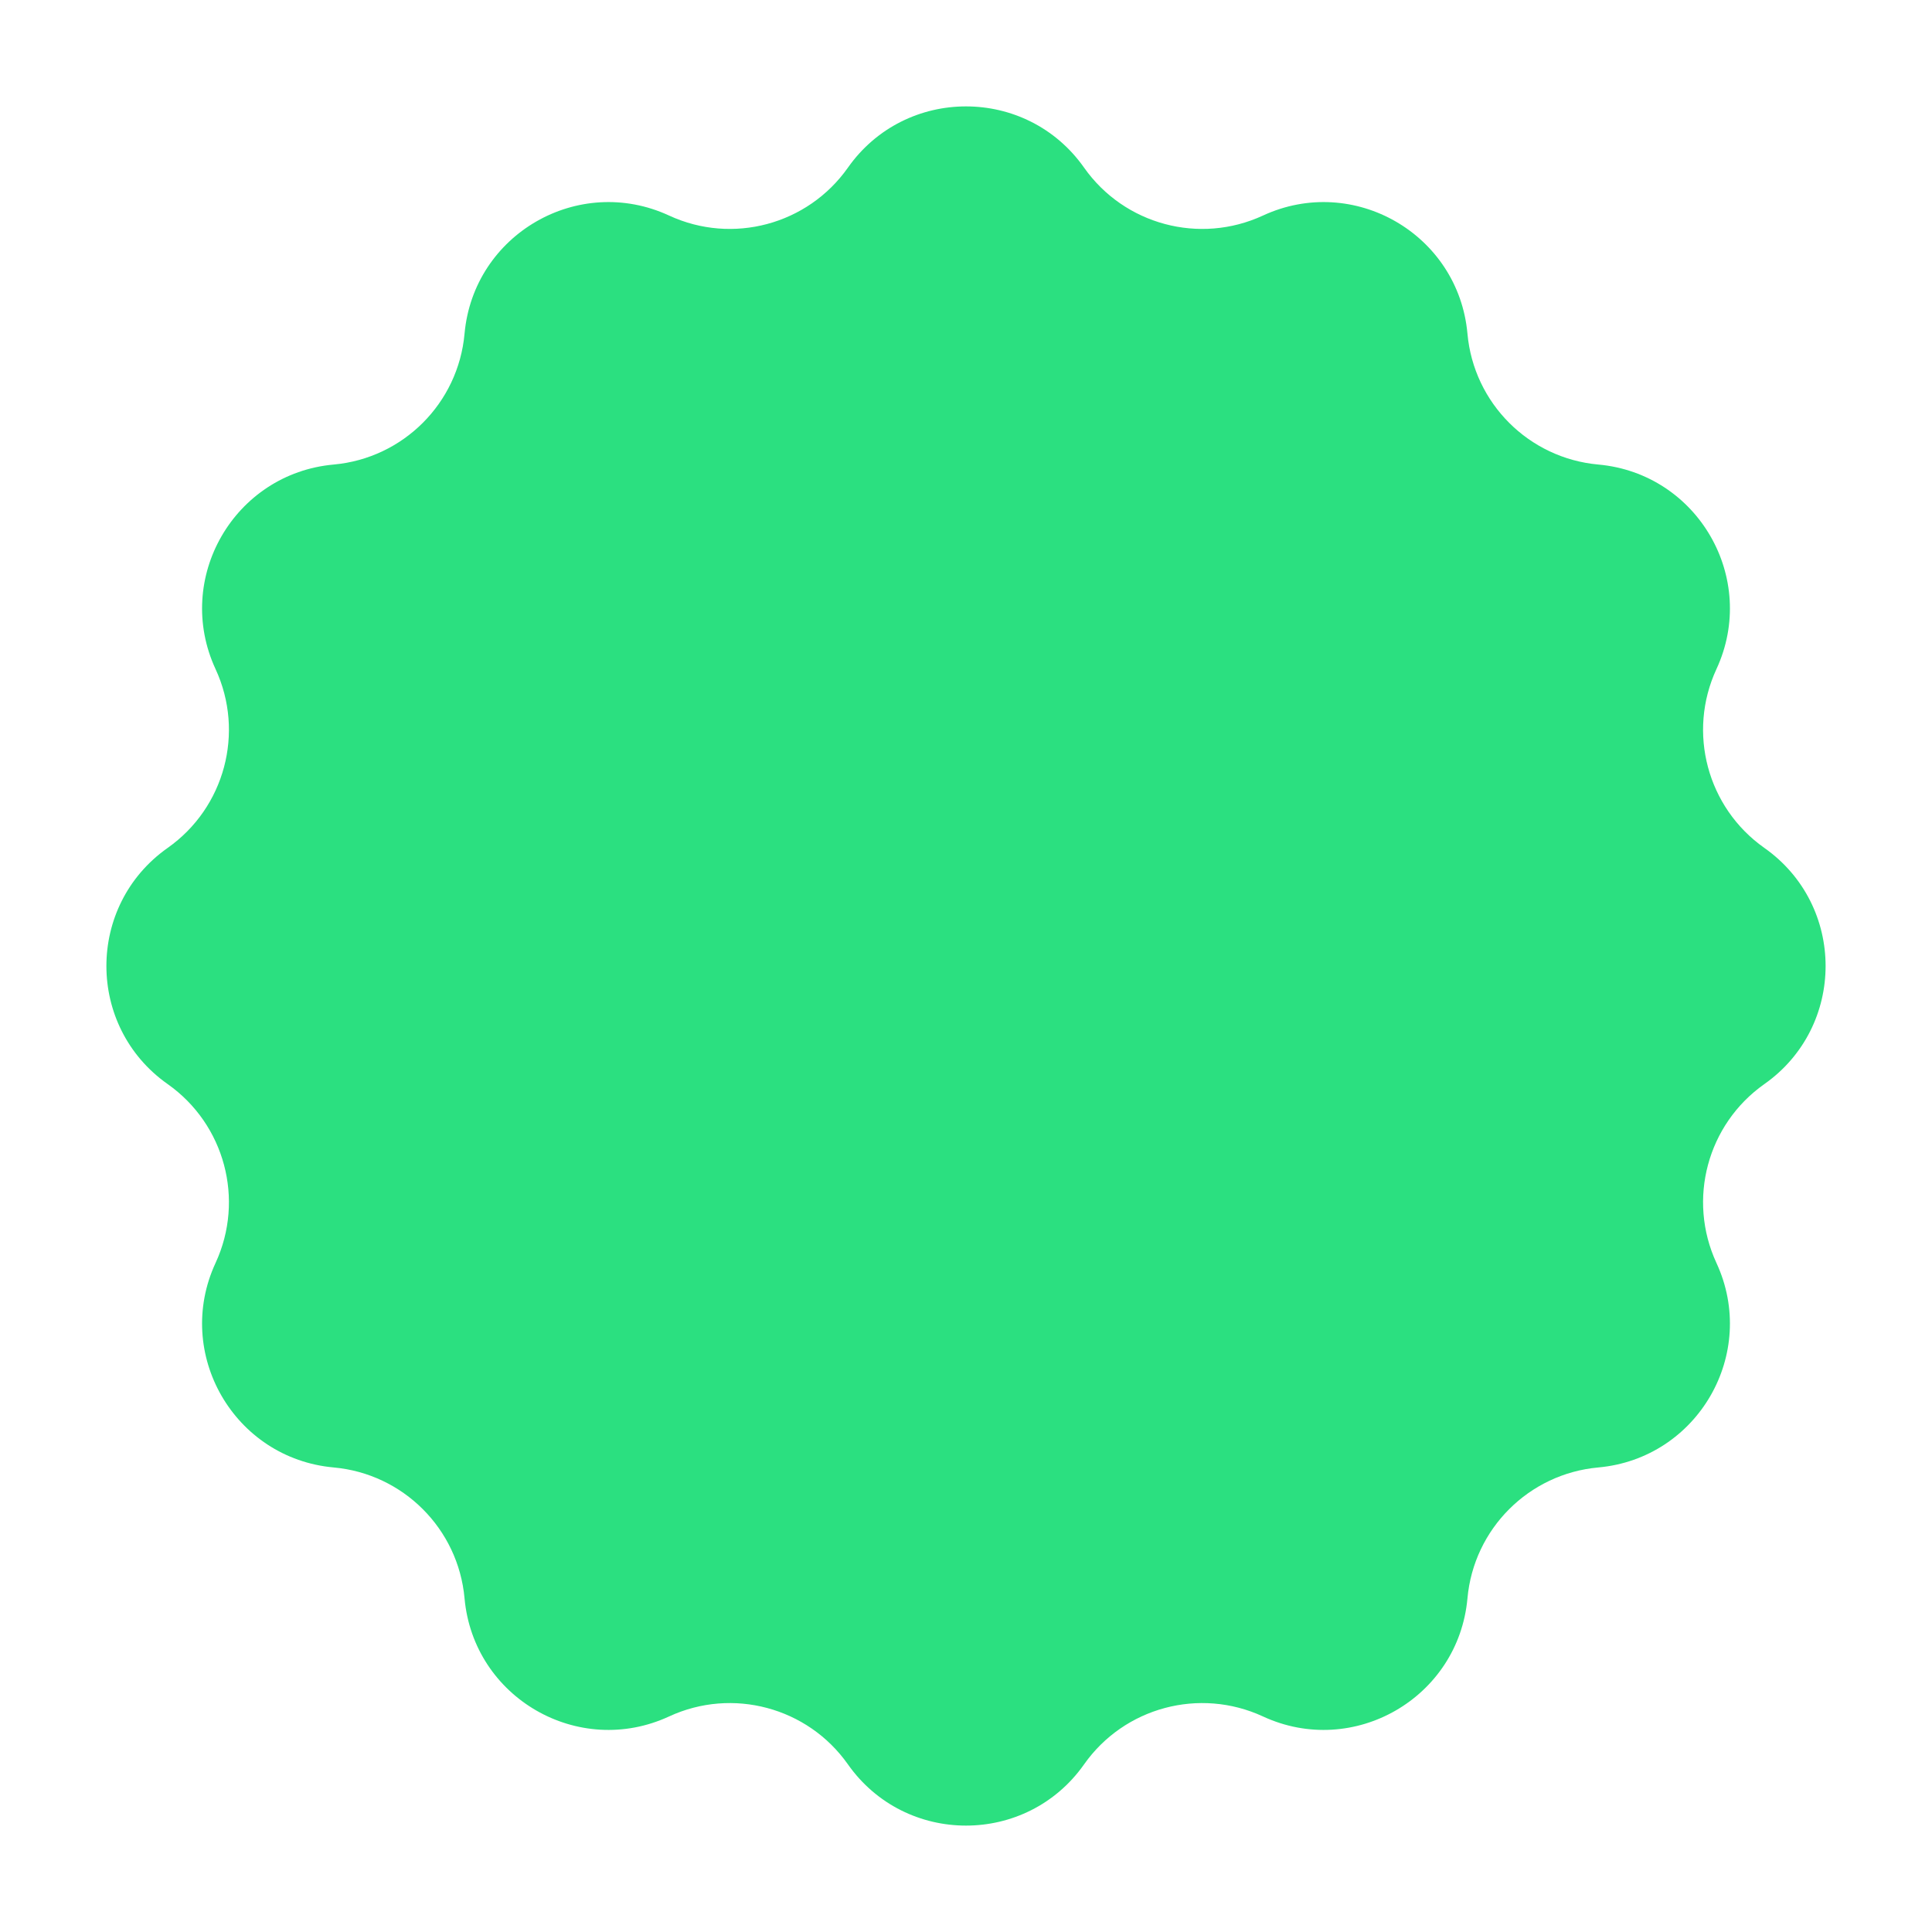
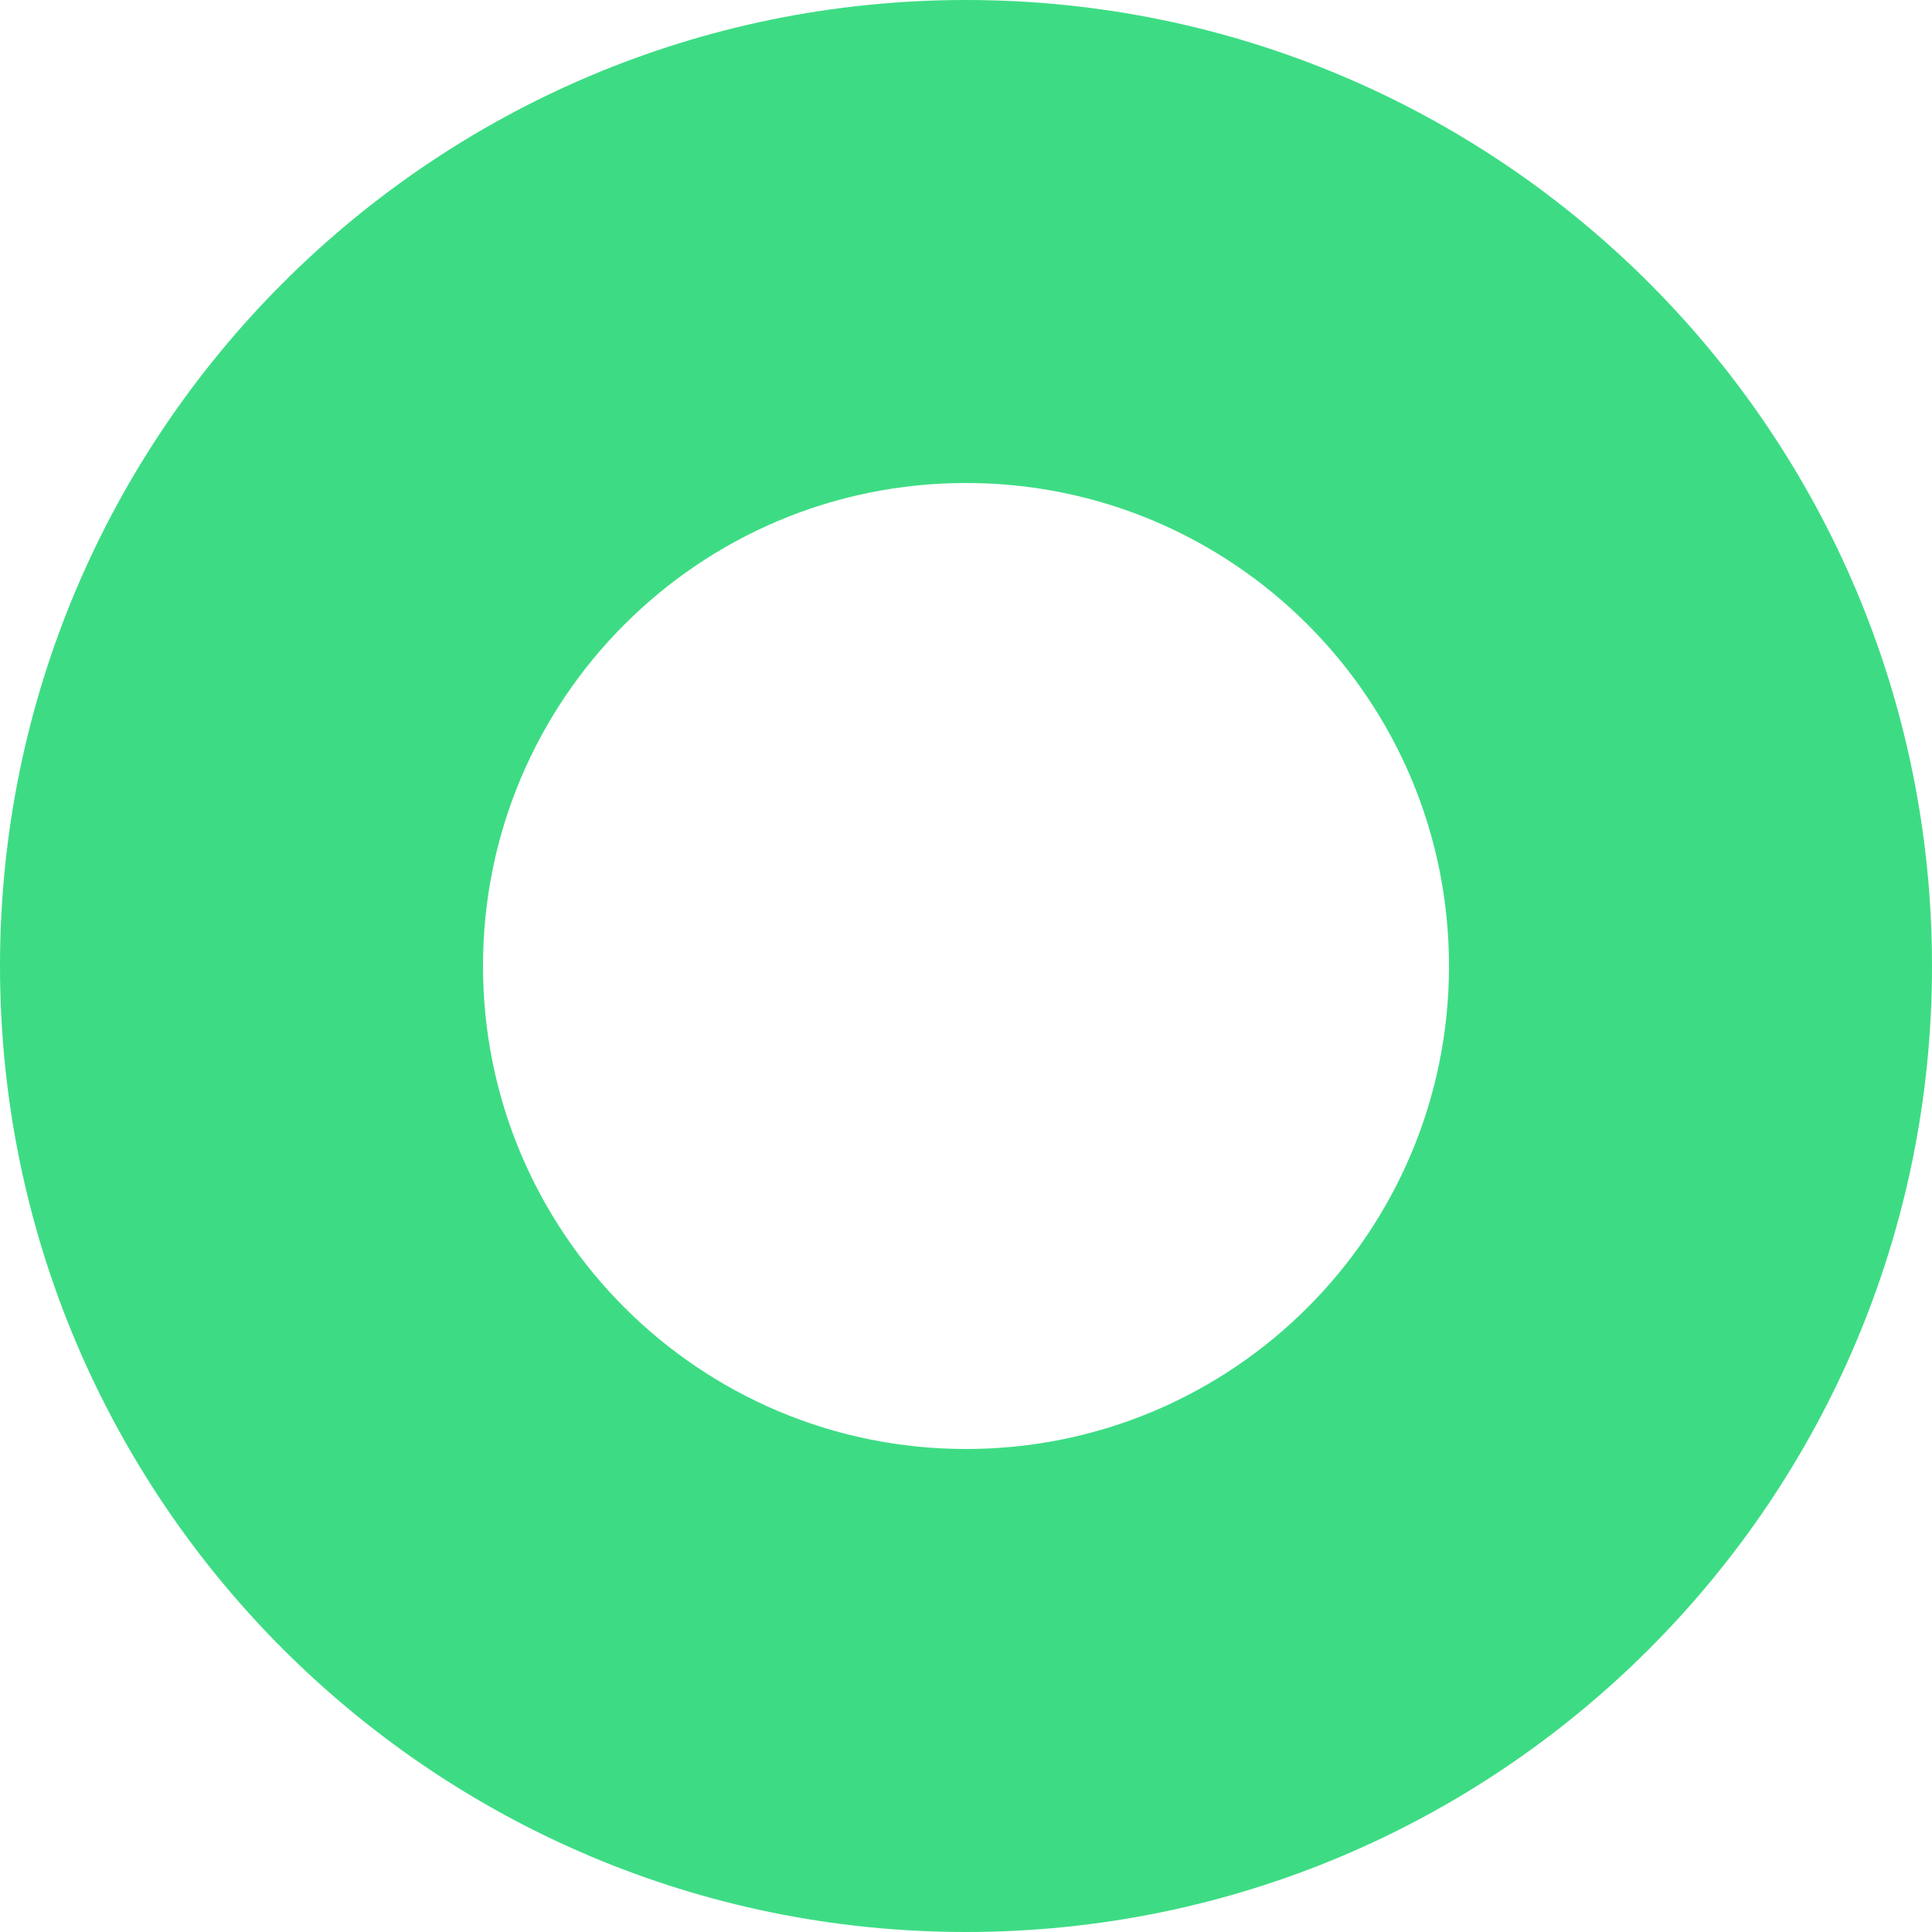
<svg xmlns="http://www.w3.org/2000/svg" width="38" height="38" viewBox="0 0 38 38" fill="none">
-   <path d="M16.677 3.298C17.809 1.691 20.191 1.691 21.323 3.298C22.114 4.42 23.594 4.816 24.84 4.24C26.623 3.414 28.686 4.605 28.863 6.563C28.986 7.93 30.07 9.014 31.437 9.137C33.395 9.314 34.586 11.377 33.76 13.161C33.184 14.406 33.58 15.886 34.702 16.677C36.309 17.809 36.309 20.191 34.702 21.323C33.58 22.114 33.184 23.594 33.76 24.84C34.586 26.623 33.395 28.686 31.437 28.863C30.07 28.986 28.986 30.07 28.863 31.437C28.686 33.395 26.623 34.586 24.84 33.76C23.594 33.184 22.114 33.58 21.323 34.702C20.191 36.309 17.809 36.309 16.677 34.702C15.886 33.58 14.406 33.184 13.161 33.76C11.377 34.586 9.314 33.395 9.137 31.437C9.014 30.07 7.93 28.986 6.563 28.863C4.605 28.686 3.414 26.623 4.24 24.84C4.816 23.594 4.42 22.114 3.298 21.323C1.691 20.191 1.691 17.809 3.298 16.677C4.42 15.886 4.816 14.406 4.24 13.161C3.414 11.377 4.605 9.314 6.563 9.137C7.93 9.014 9.014 7.93 9.137 6.563C9.314 4.605 11.377 3.414 13.161 4.24C14.406 4.816 15.886 4.42 16.677 3.298Z" fill="#2BE080" />
+   <path fill-rule="evenodd" clip-rule="evenodd" d="M19 38C29.493 38 38 29.493 38 19C38 8.507 29.493 0 19 0C8.507 0 0 8.507 0 19C0 29.493 8.507 38 19 38ZM19 28.5C24.247 28.5 28.5 24.247 28.5 19C28.5 13.753 24.247 9.5 19 9.5C13.753 9.5 9.5 13.753 9.5 19C9.5 24.247 13.753 28.5 19 28.5Z" fill="#3DDC84" />
</svg>
